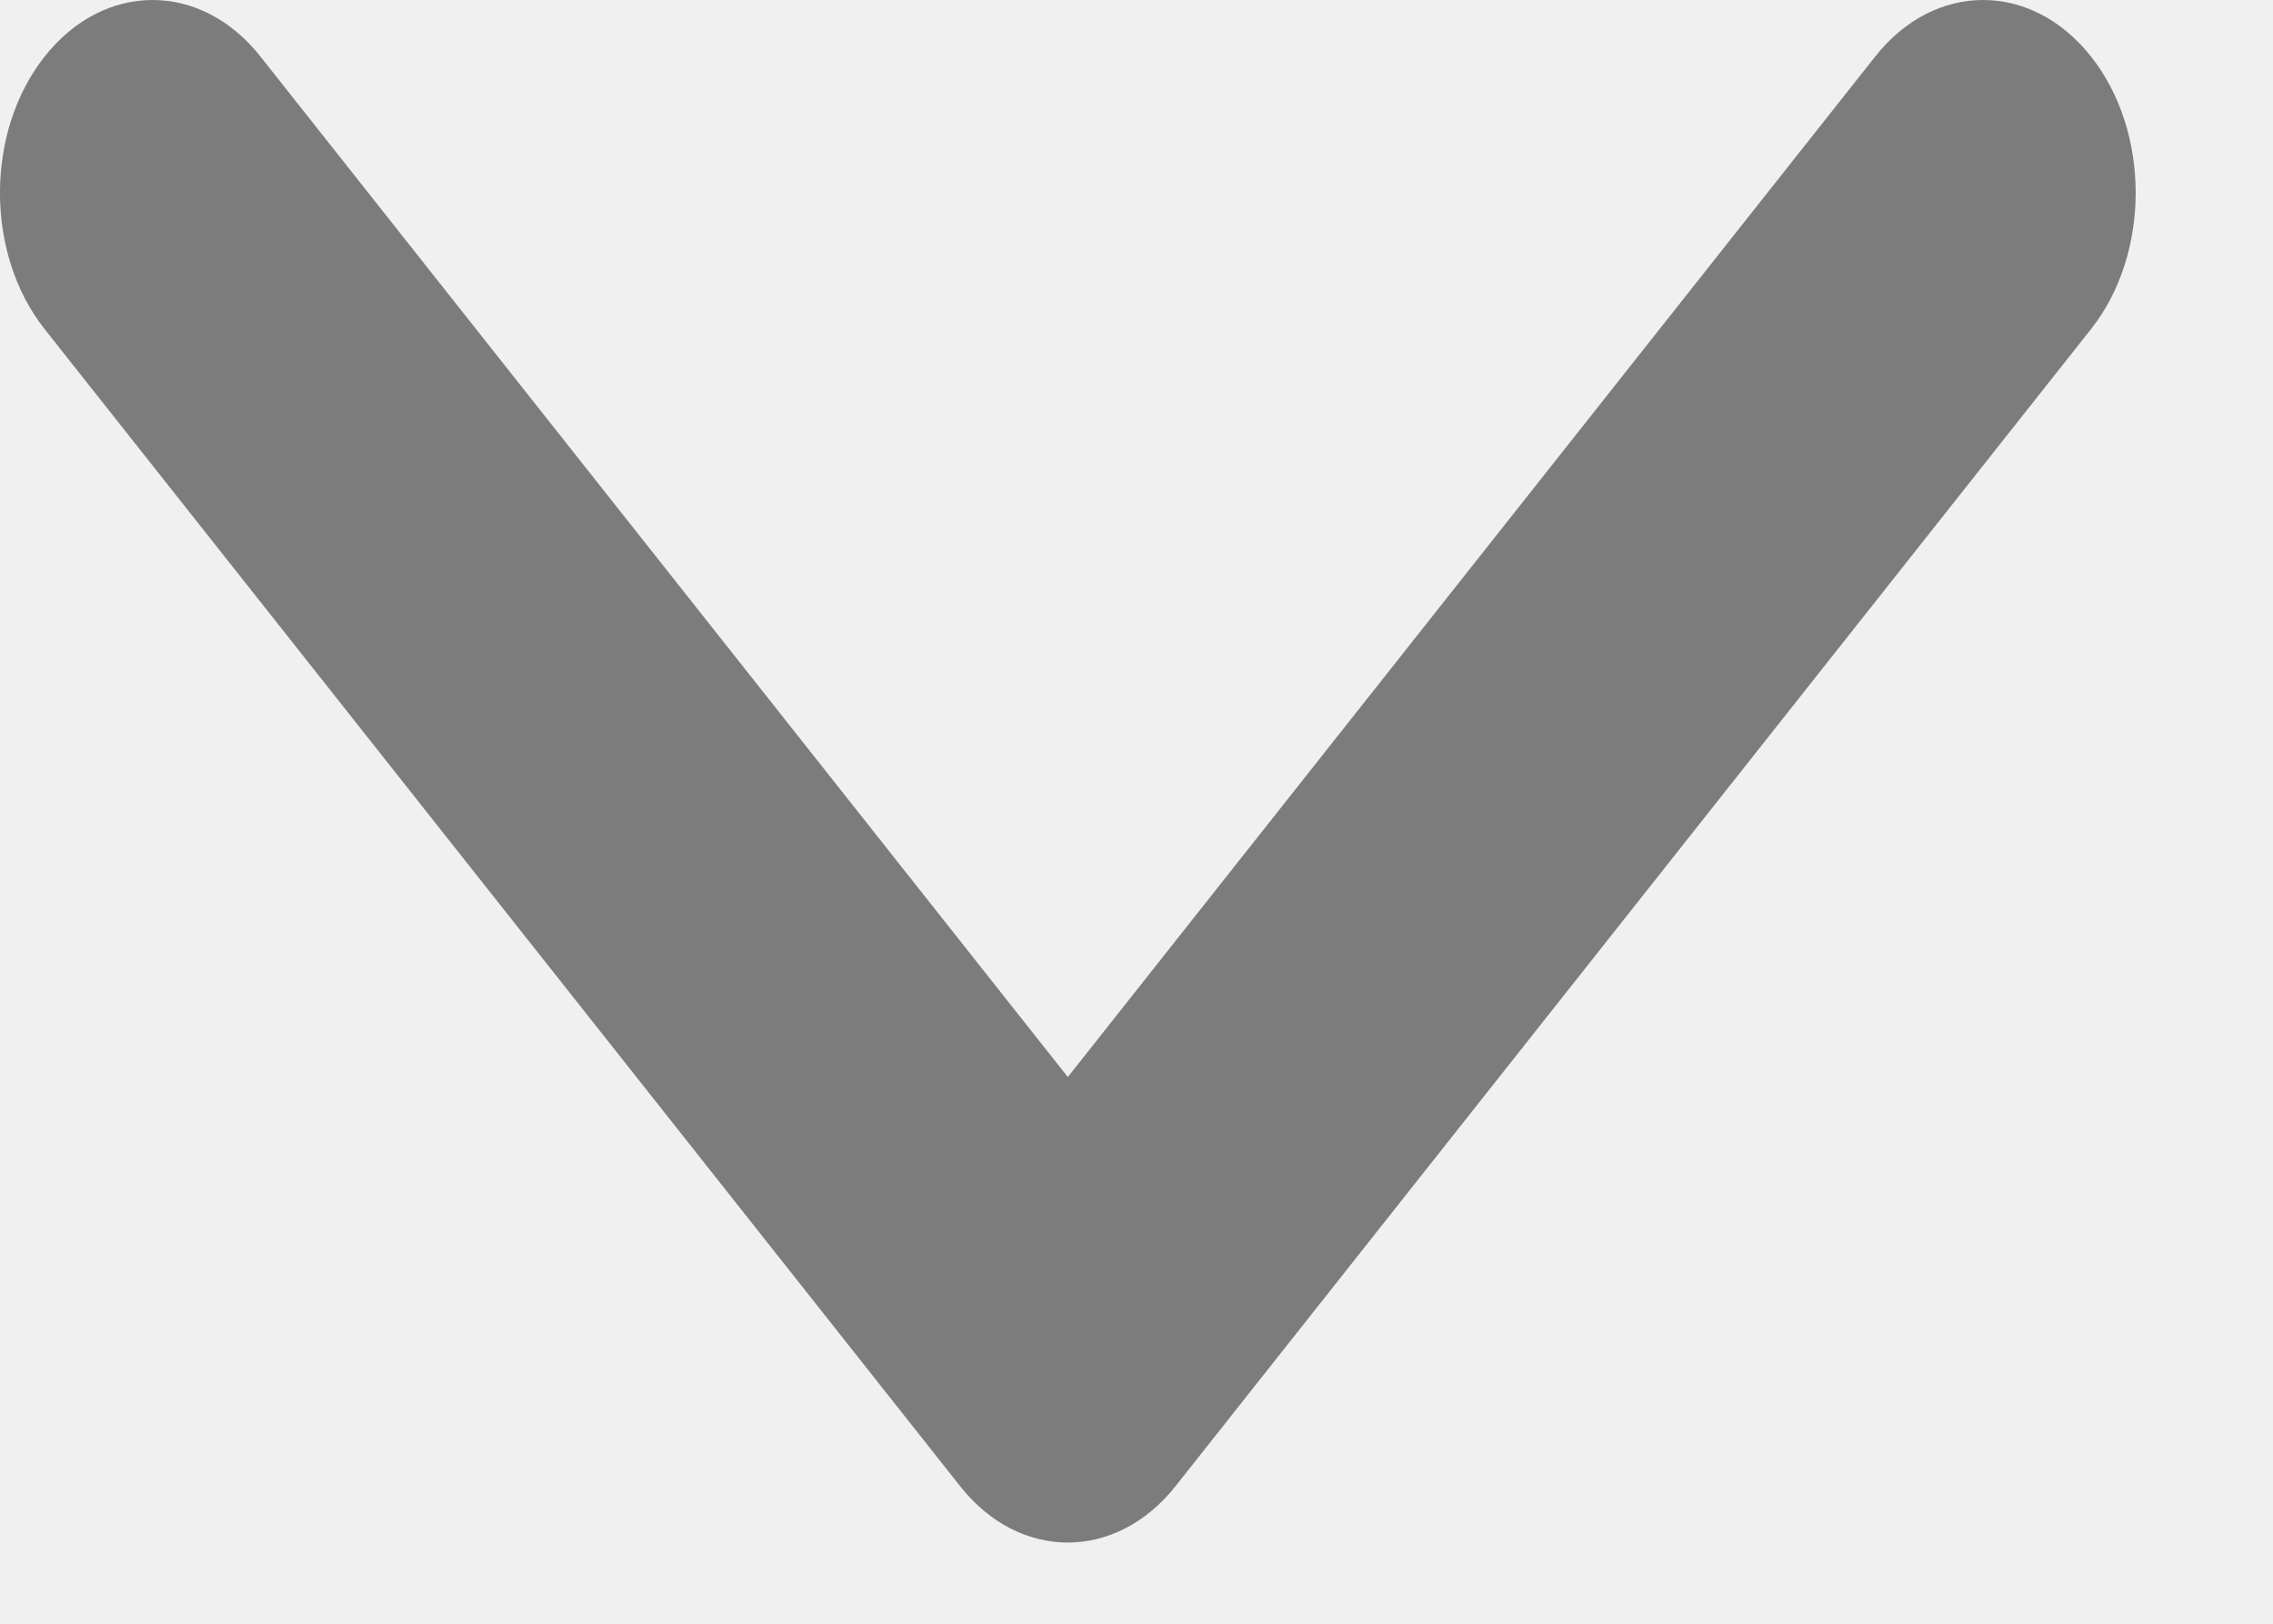
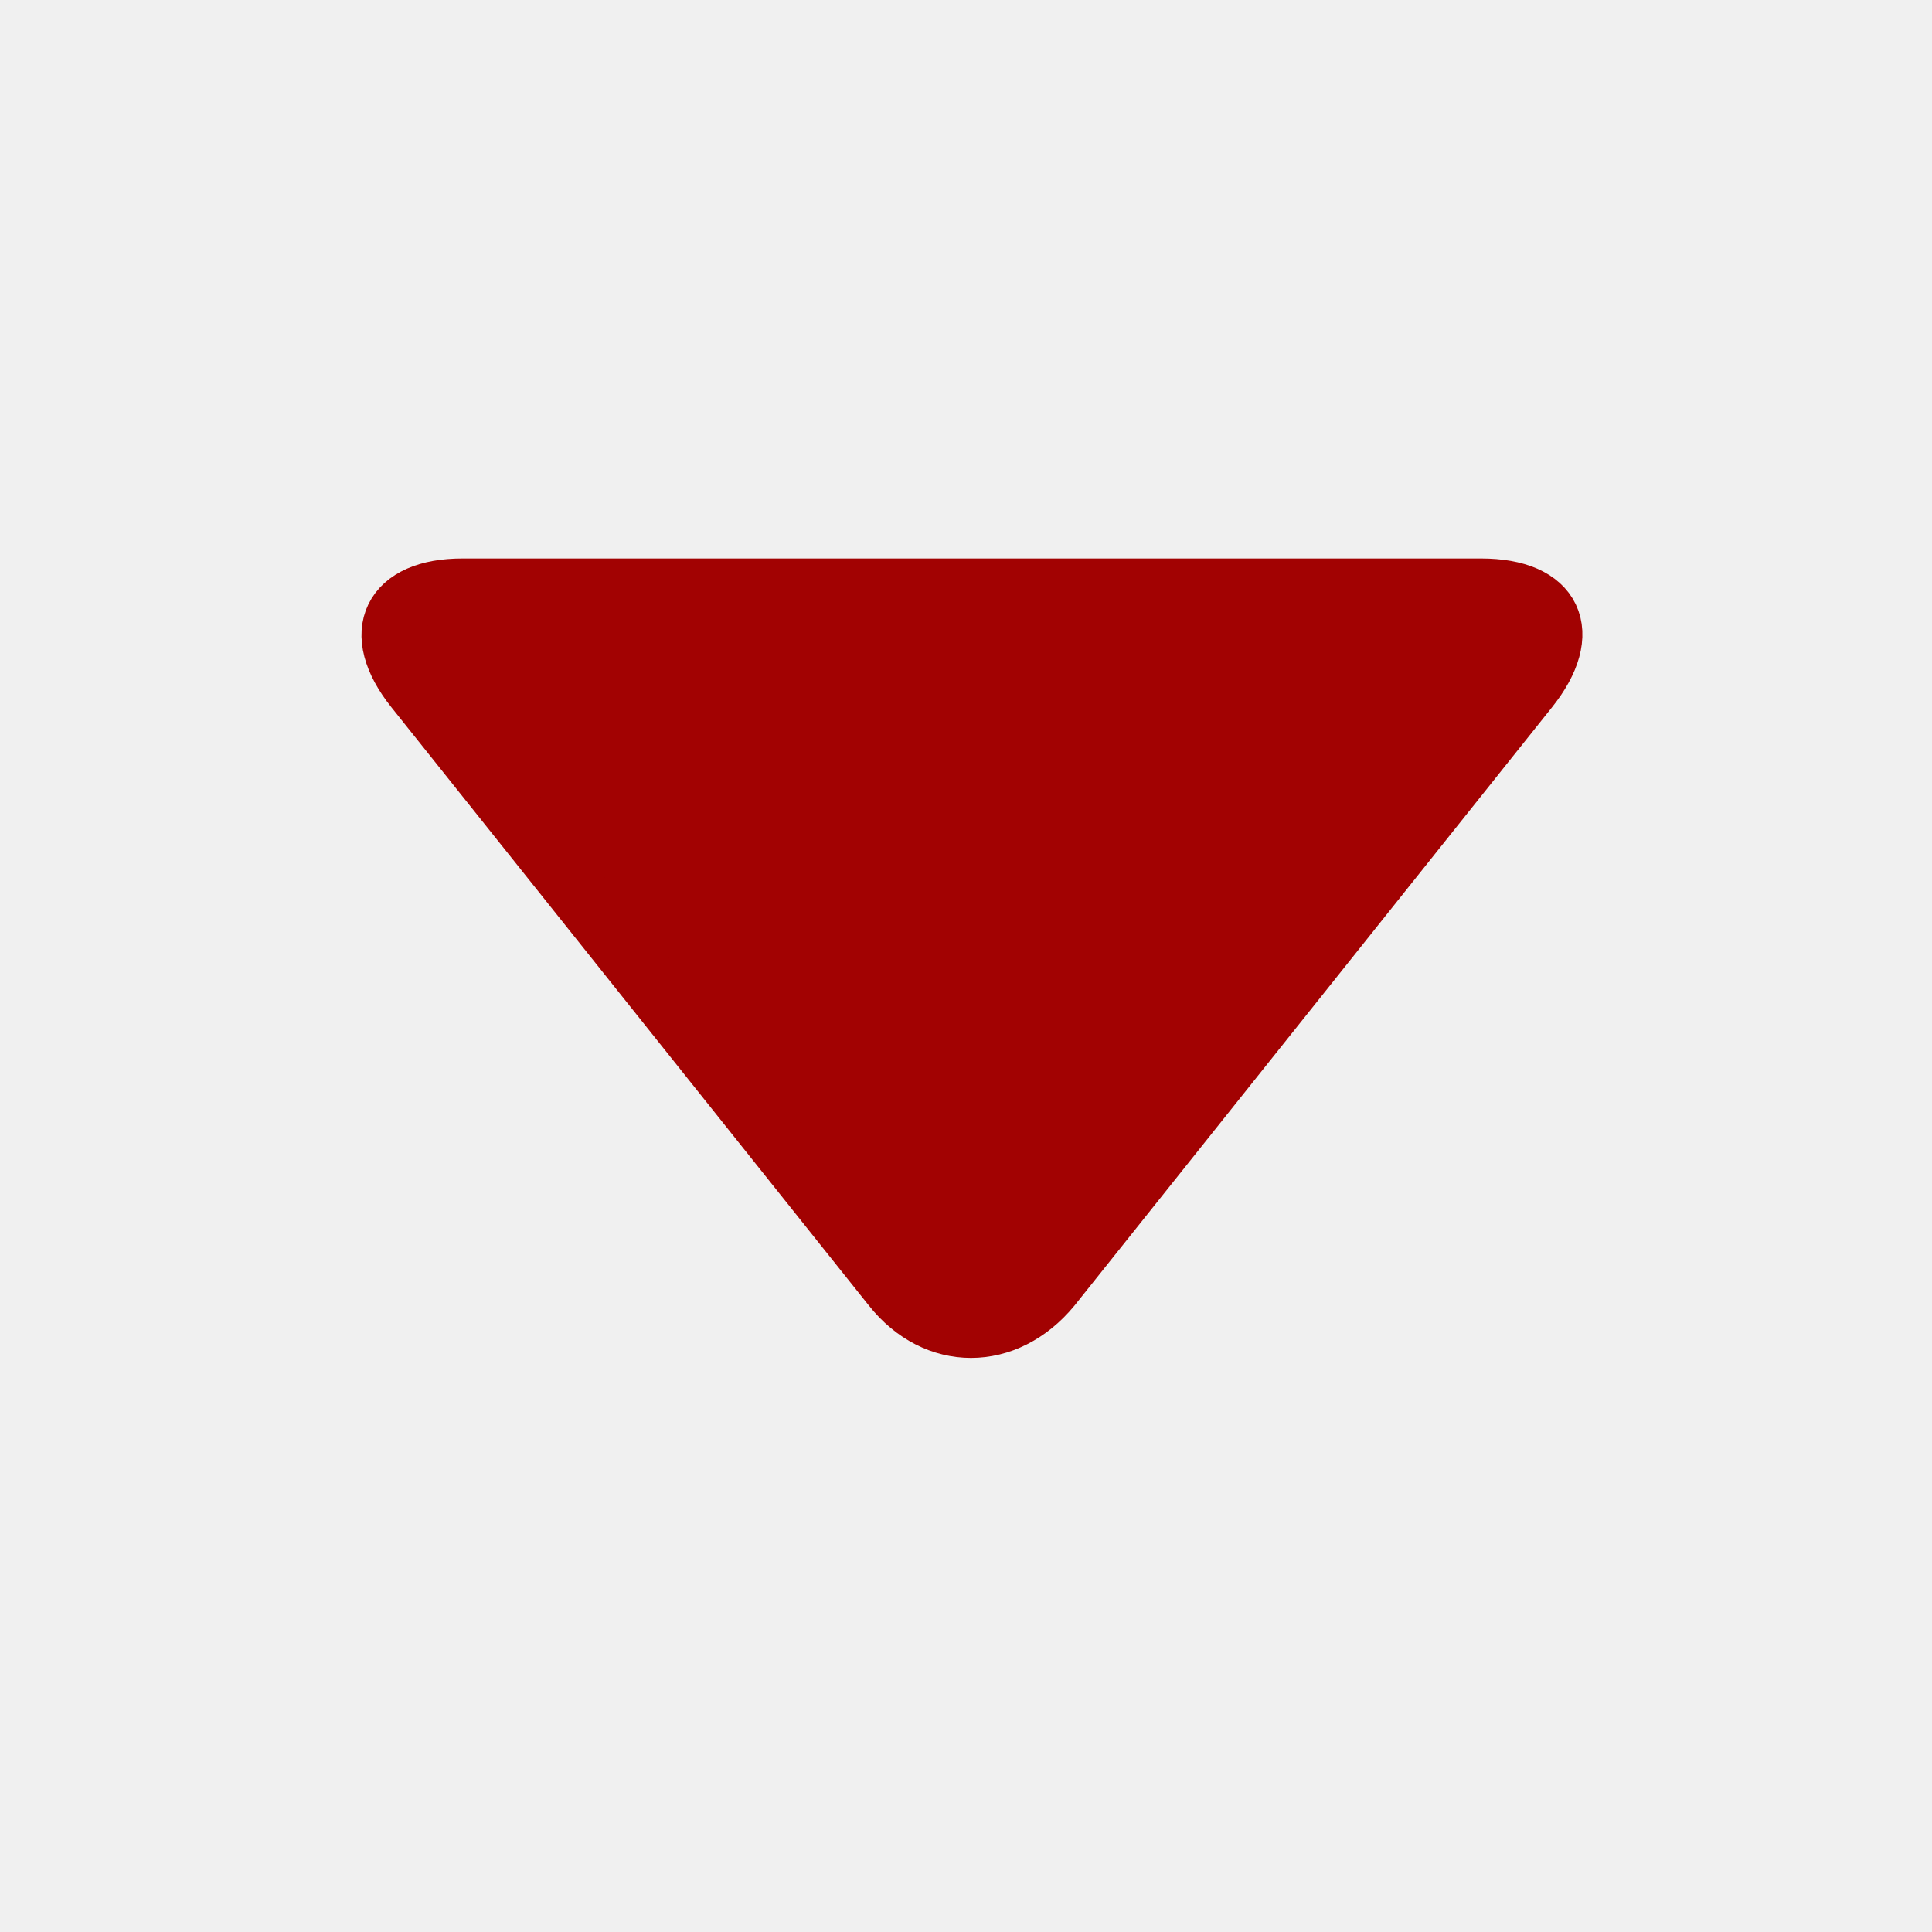
- <svg xmlns="http://www.w3.org/2000/svg" width="14" height="10" viewBox="0 0 14 10" fill="none">
-   <path d="M6.577 6.633L1.604 0.348C1.237 -0.116 0.642 -0.116 0.275 0.348C-0.092 0.812 -0.092 1.563 0.275 2.027L5.913 9.152C6.279 9.616 6.874 9.616 7.241 9.152L12.879 2.027C13.246 1.563 13.246 0.812 12.879 0.348C12.512 -0.116 11.917 -0.116 11.55 0.348L6.577 6.633Z" fill="#7C7C7C" />
-   <mask id="mask0_5479_343" style="mask-type:luminance" maskUnits="userSpaceOnUse" x="0" y="0" width="14" height="10">
-     <path d="M6.577 6.633L1.604 0.348C1.237 -0.116 0.642 -0.116 0.275 0.348C-0.092 0.812 -0.092 1.563 0.275 2.027L5.913 9.152C6.279 9.616 6.874 9.616 7.241 9.152L12.879 2.027C13.246 1.563 13.246 0.812 12.879 0.348C12.512 -0.116 11.917 -0.116 11.55 0.348L6.577 6.633Z" fill="white" />
-   </mask>
-   <g mask="url(#mask0_5479_343)">
- </g>
+ <svg xmlns="http://www.w3.org/2000/svg" fill="#a20202" viewBox="-6.5 0 32 32" version="1.1" stroke="#a20202">
+   <g id="SVGRepo_bgCarrier" stroke-width="0" />
+   <g id="SVGRepo_tracerCarrier" stroke-linecap="round" stroke-linejoin="round" />
+   <g id="SVGRepo_iconCarrier">
+     <path d="M18.813 11.406l-7.906 9.906c-0.75 0.906-1.906 0.906-2.625 0l-7.906-9.906c-0.75-0.938-0.375-1.656 0.781-1.656h16.875c1.188 0 1.531 0.719 0.781 1.656z" />
+   </g>
</svg>
